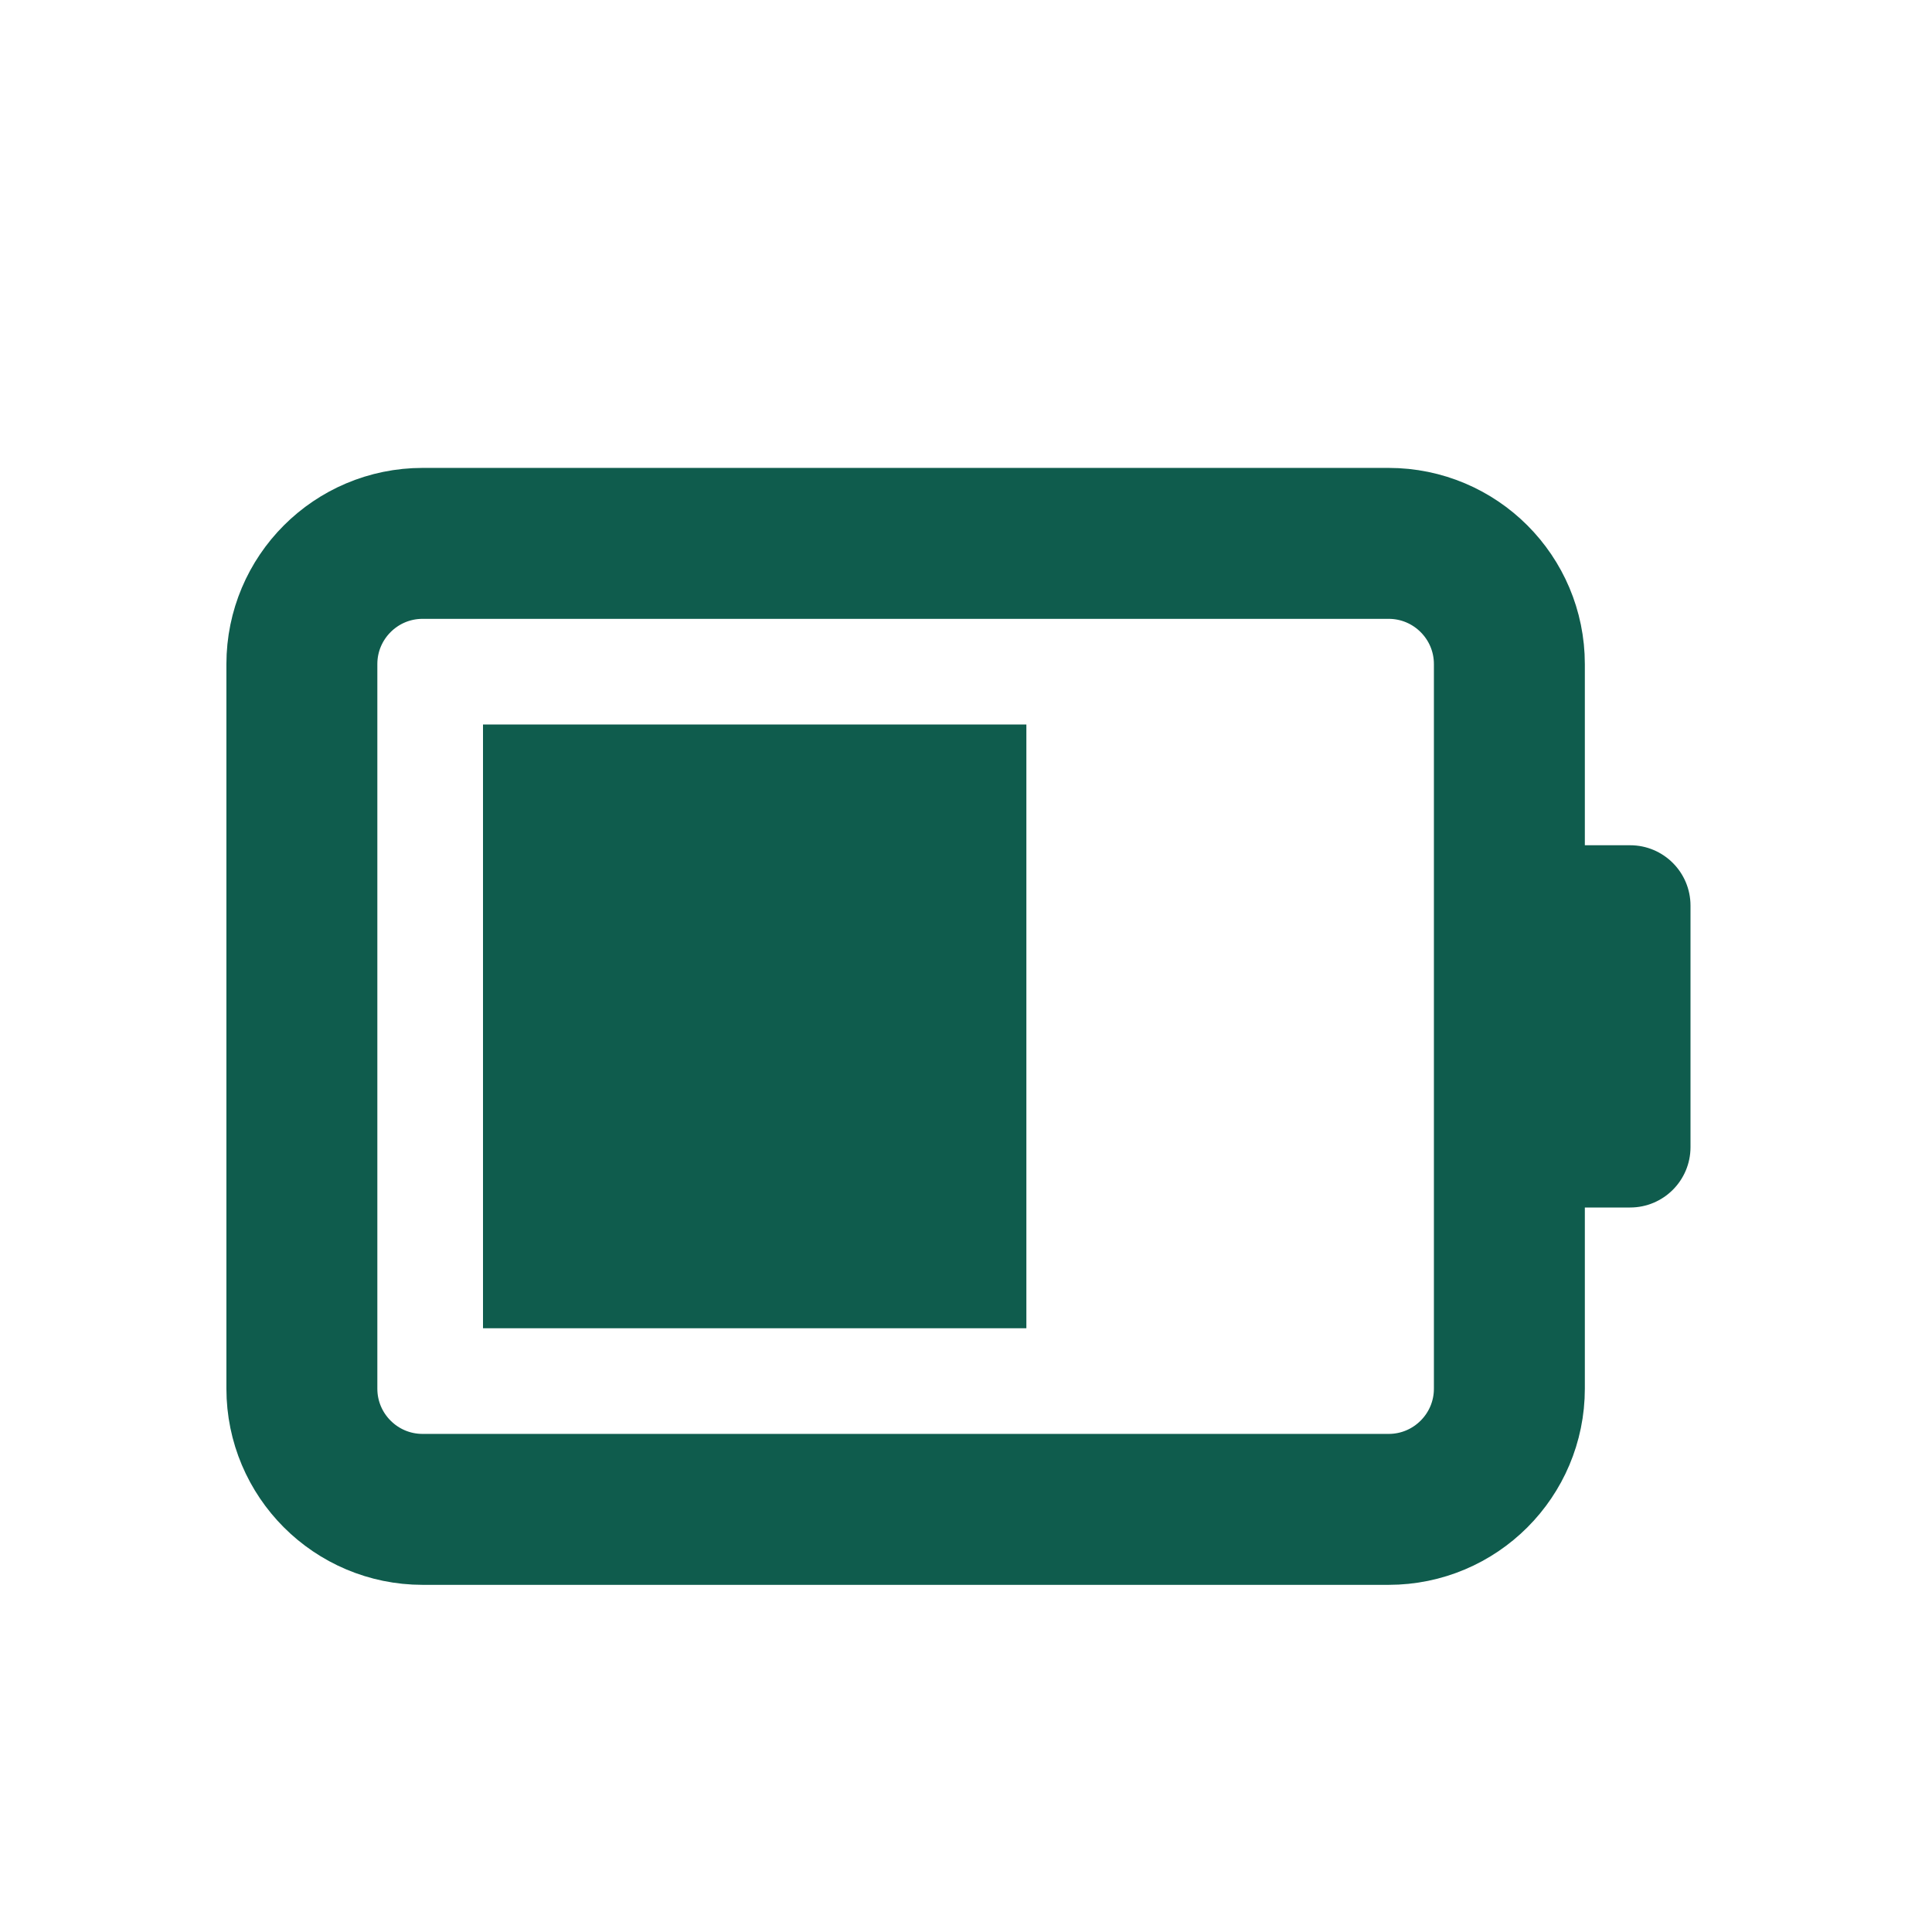
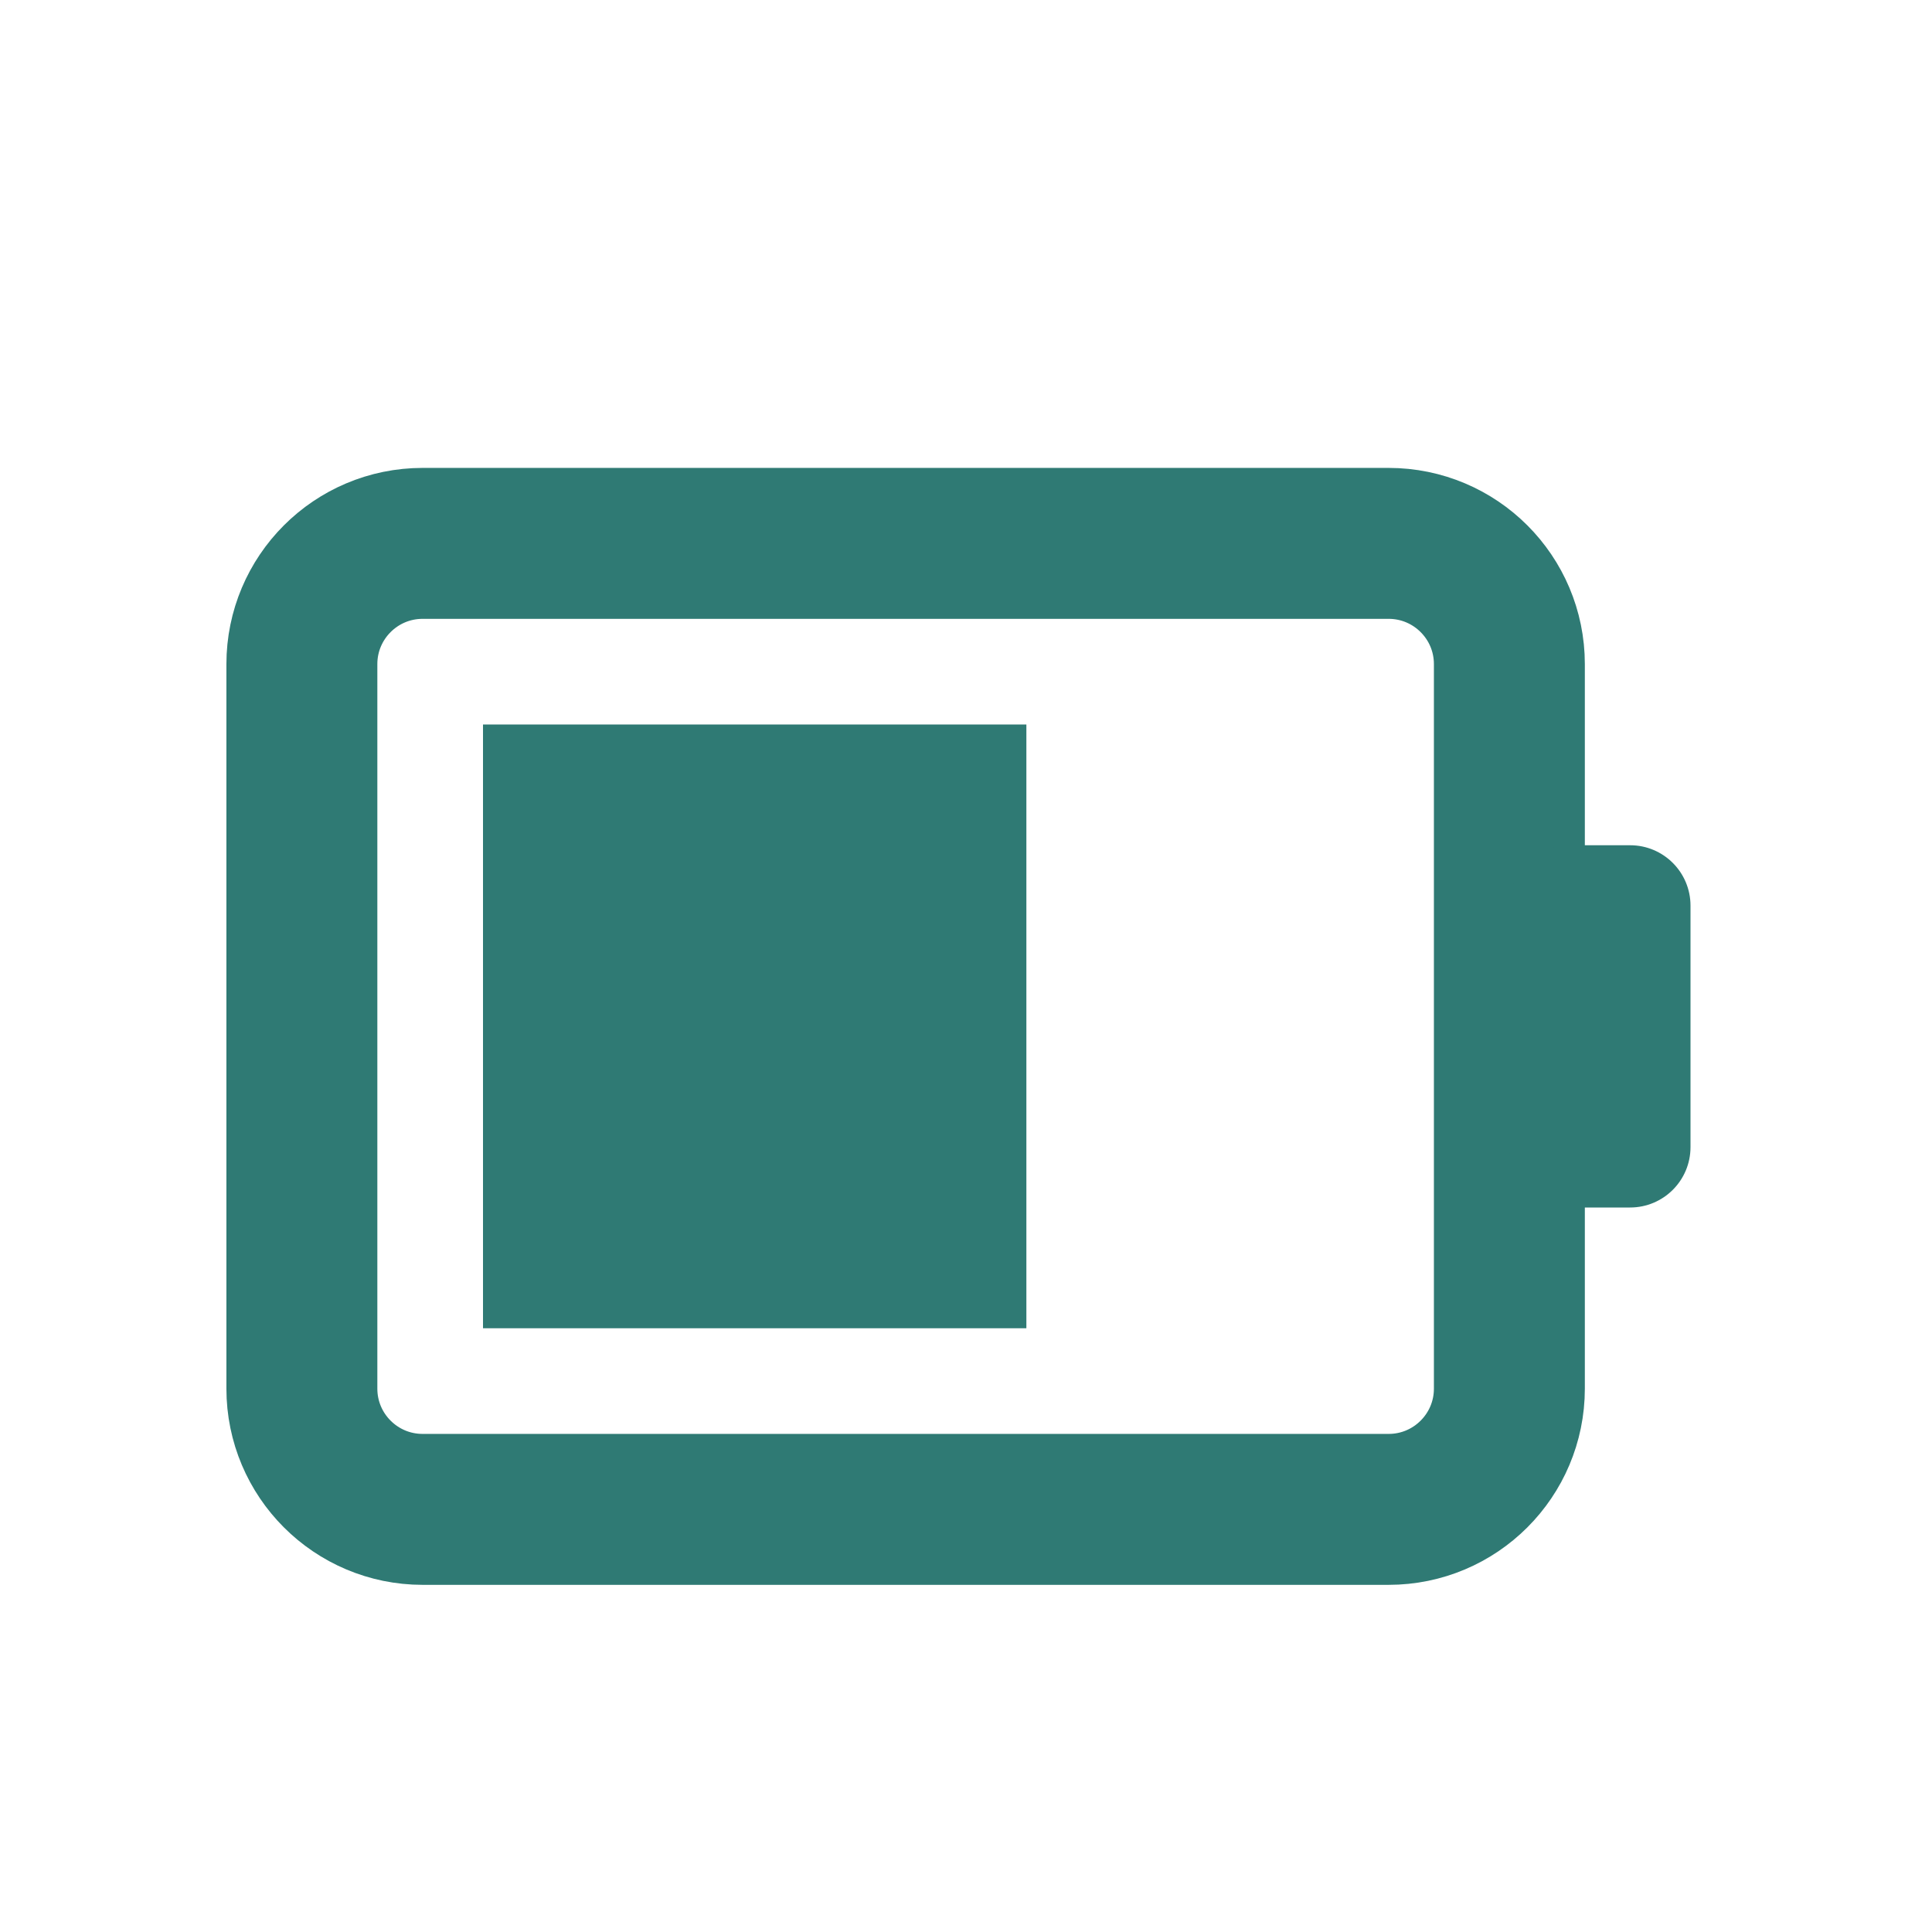
<svg xmlns="http://www.w3.org/2000/svg" viewBox="0 0 32 32">
-   <rect x="5" y="9" width="20" height="16" rx="2" fill="none" stroke="#0F5C4D" stroke-width="2.5" />
-   <rect x="25" y="14" width="3" height="6" rx="1" fill="#0F5C4D" />
-   <rect x="8" y="12" width="9" height="10" fill="#0F5C4D" />
+   <rect x="5" y="9" width="20" height="16" rx="2" fill="none" stroke="#2F7A74" stroke-width="2.5" />
+   <rect x="25" y="14" width="3" height="6" rx="1" fill="#2F7A74" />
+   <rect x="8" y="12" width="9" height="10" fill="#2F7A74" />
</svg>
